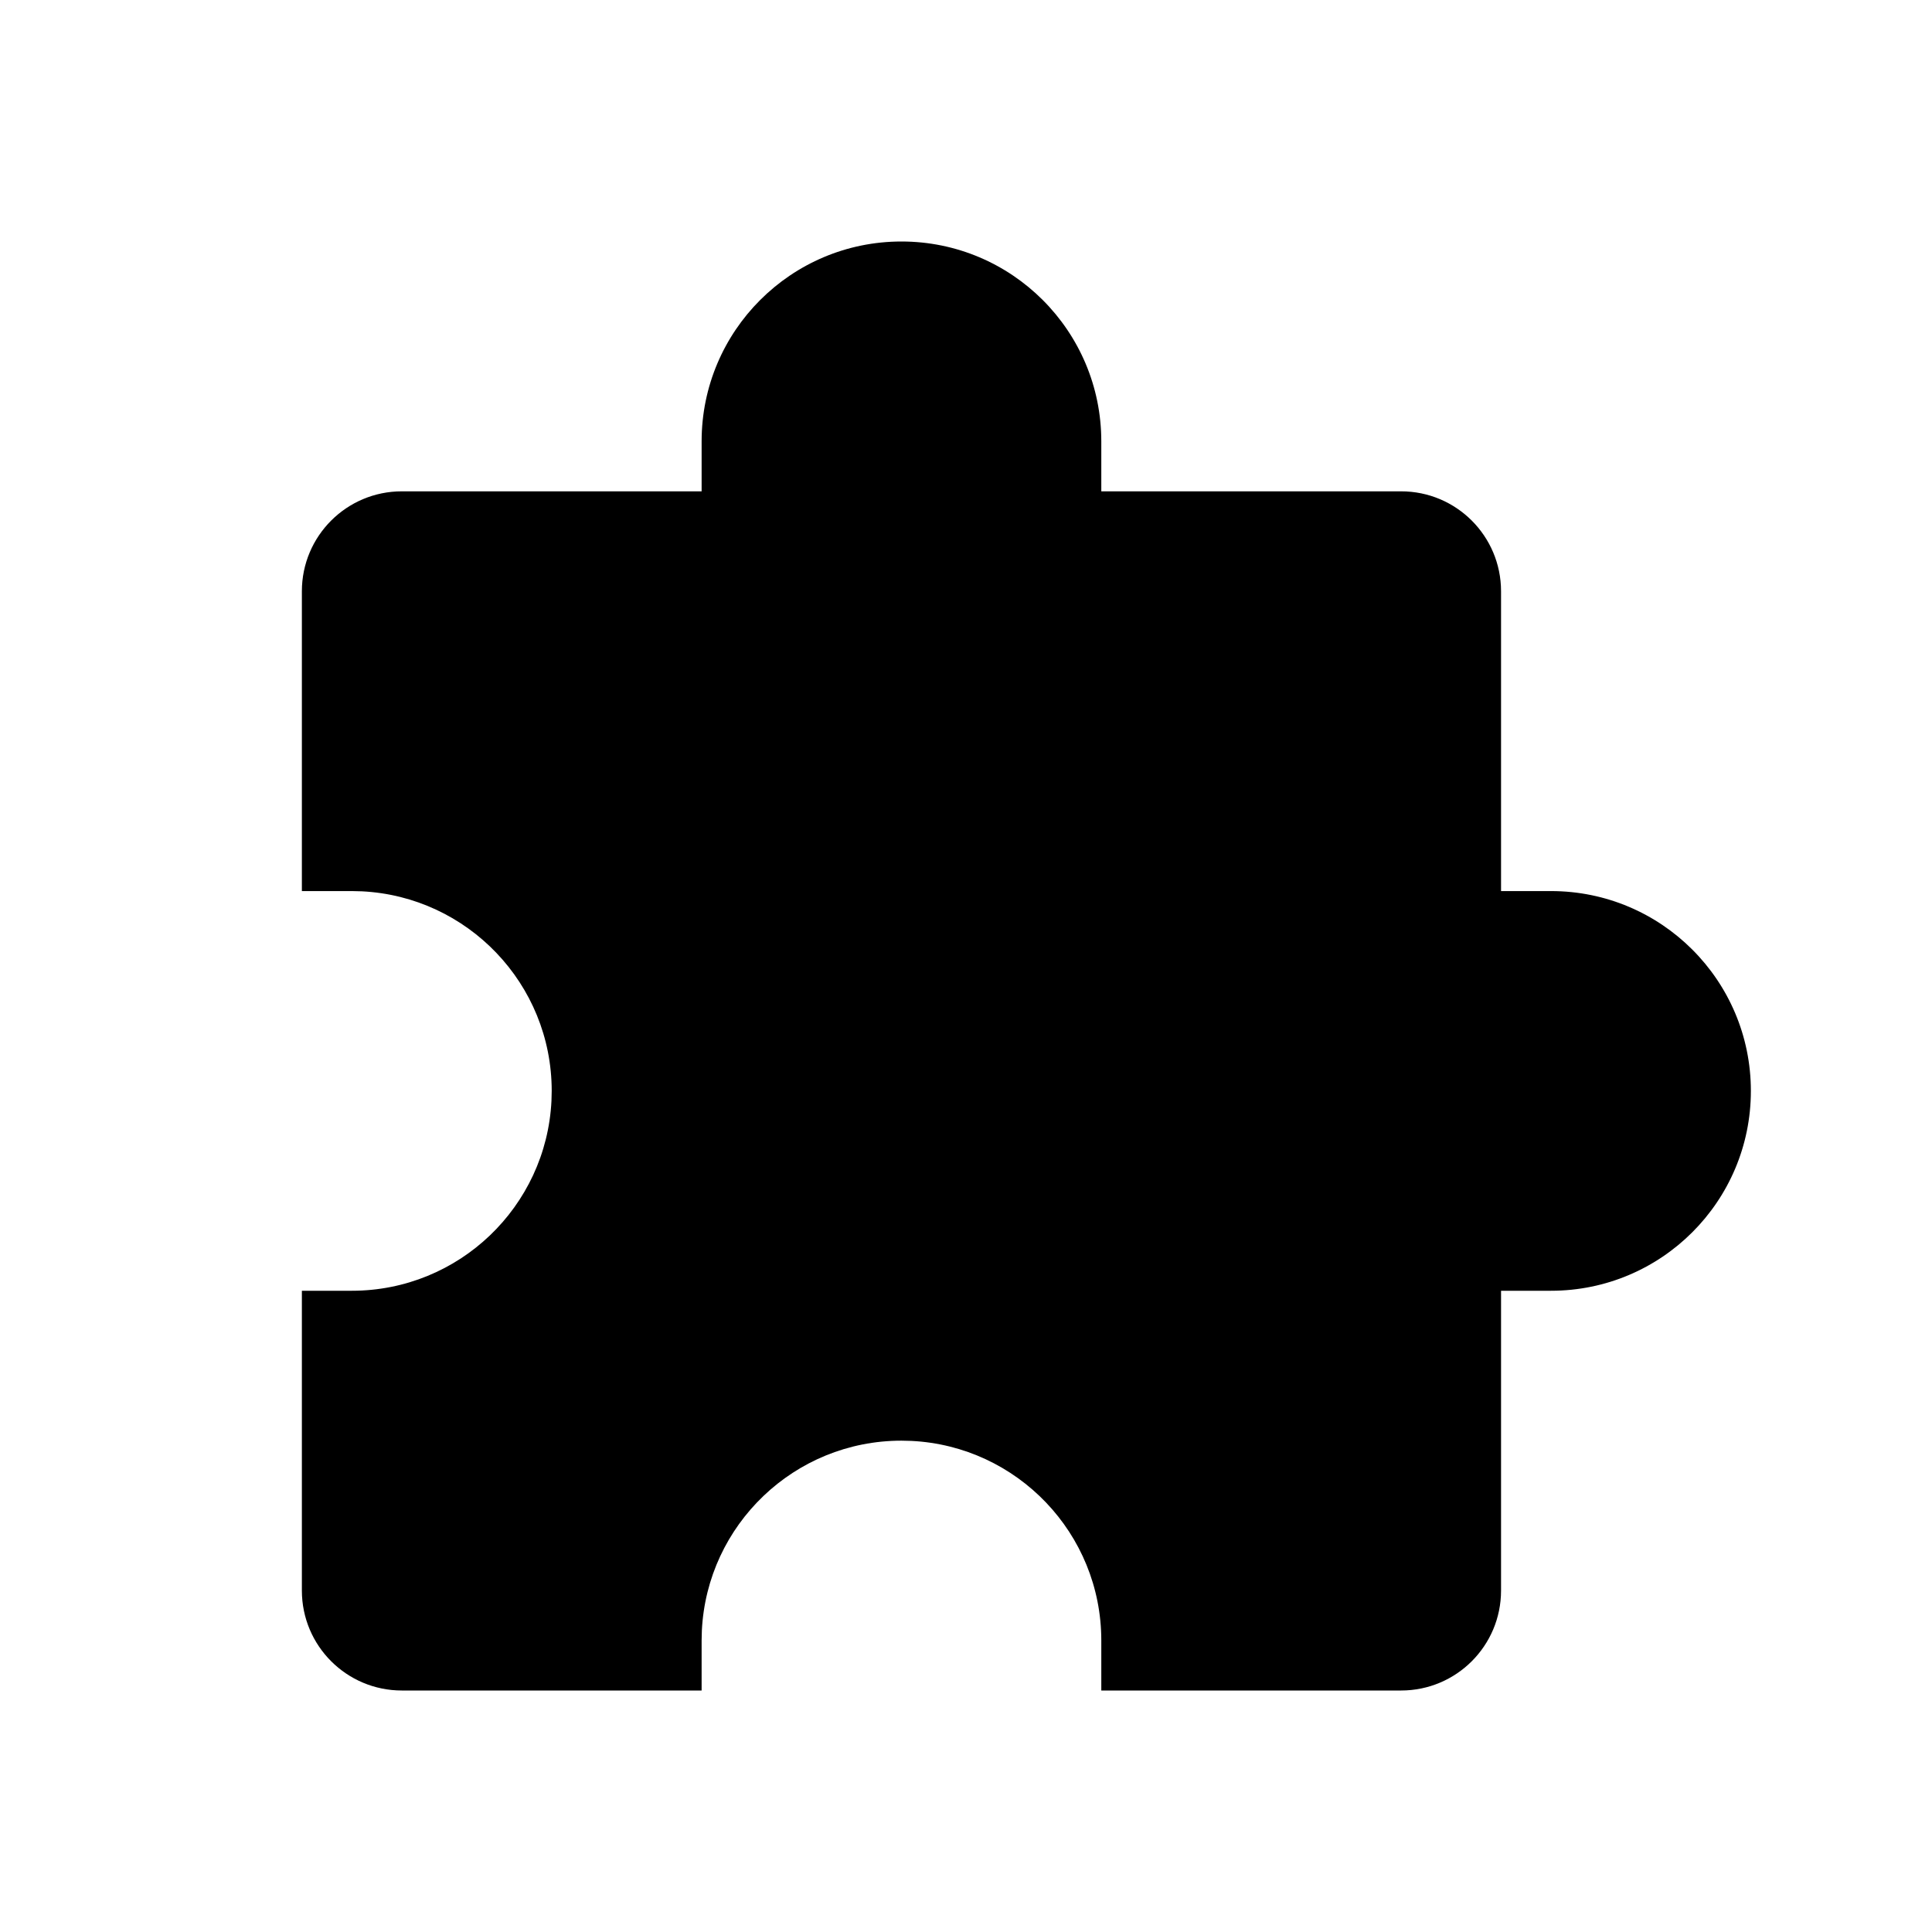
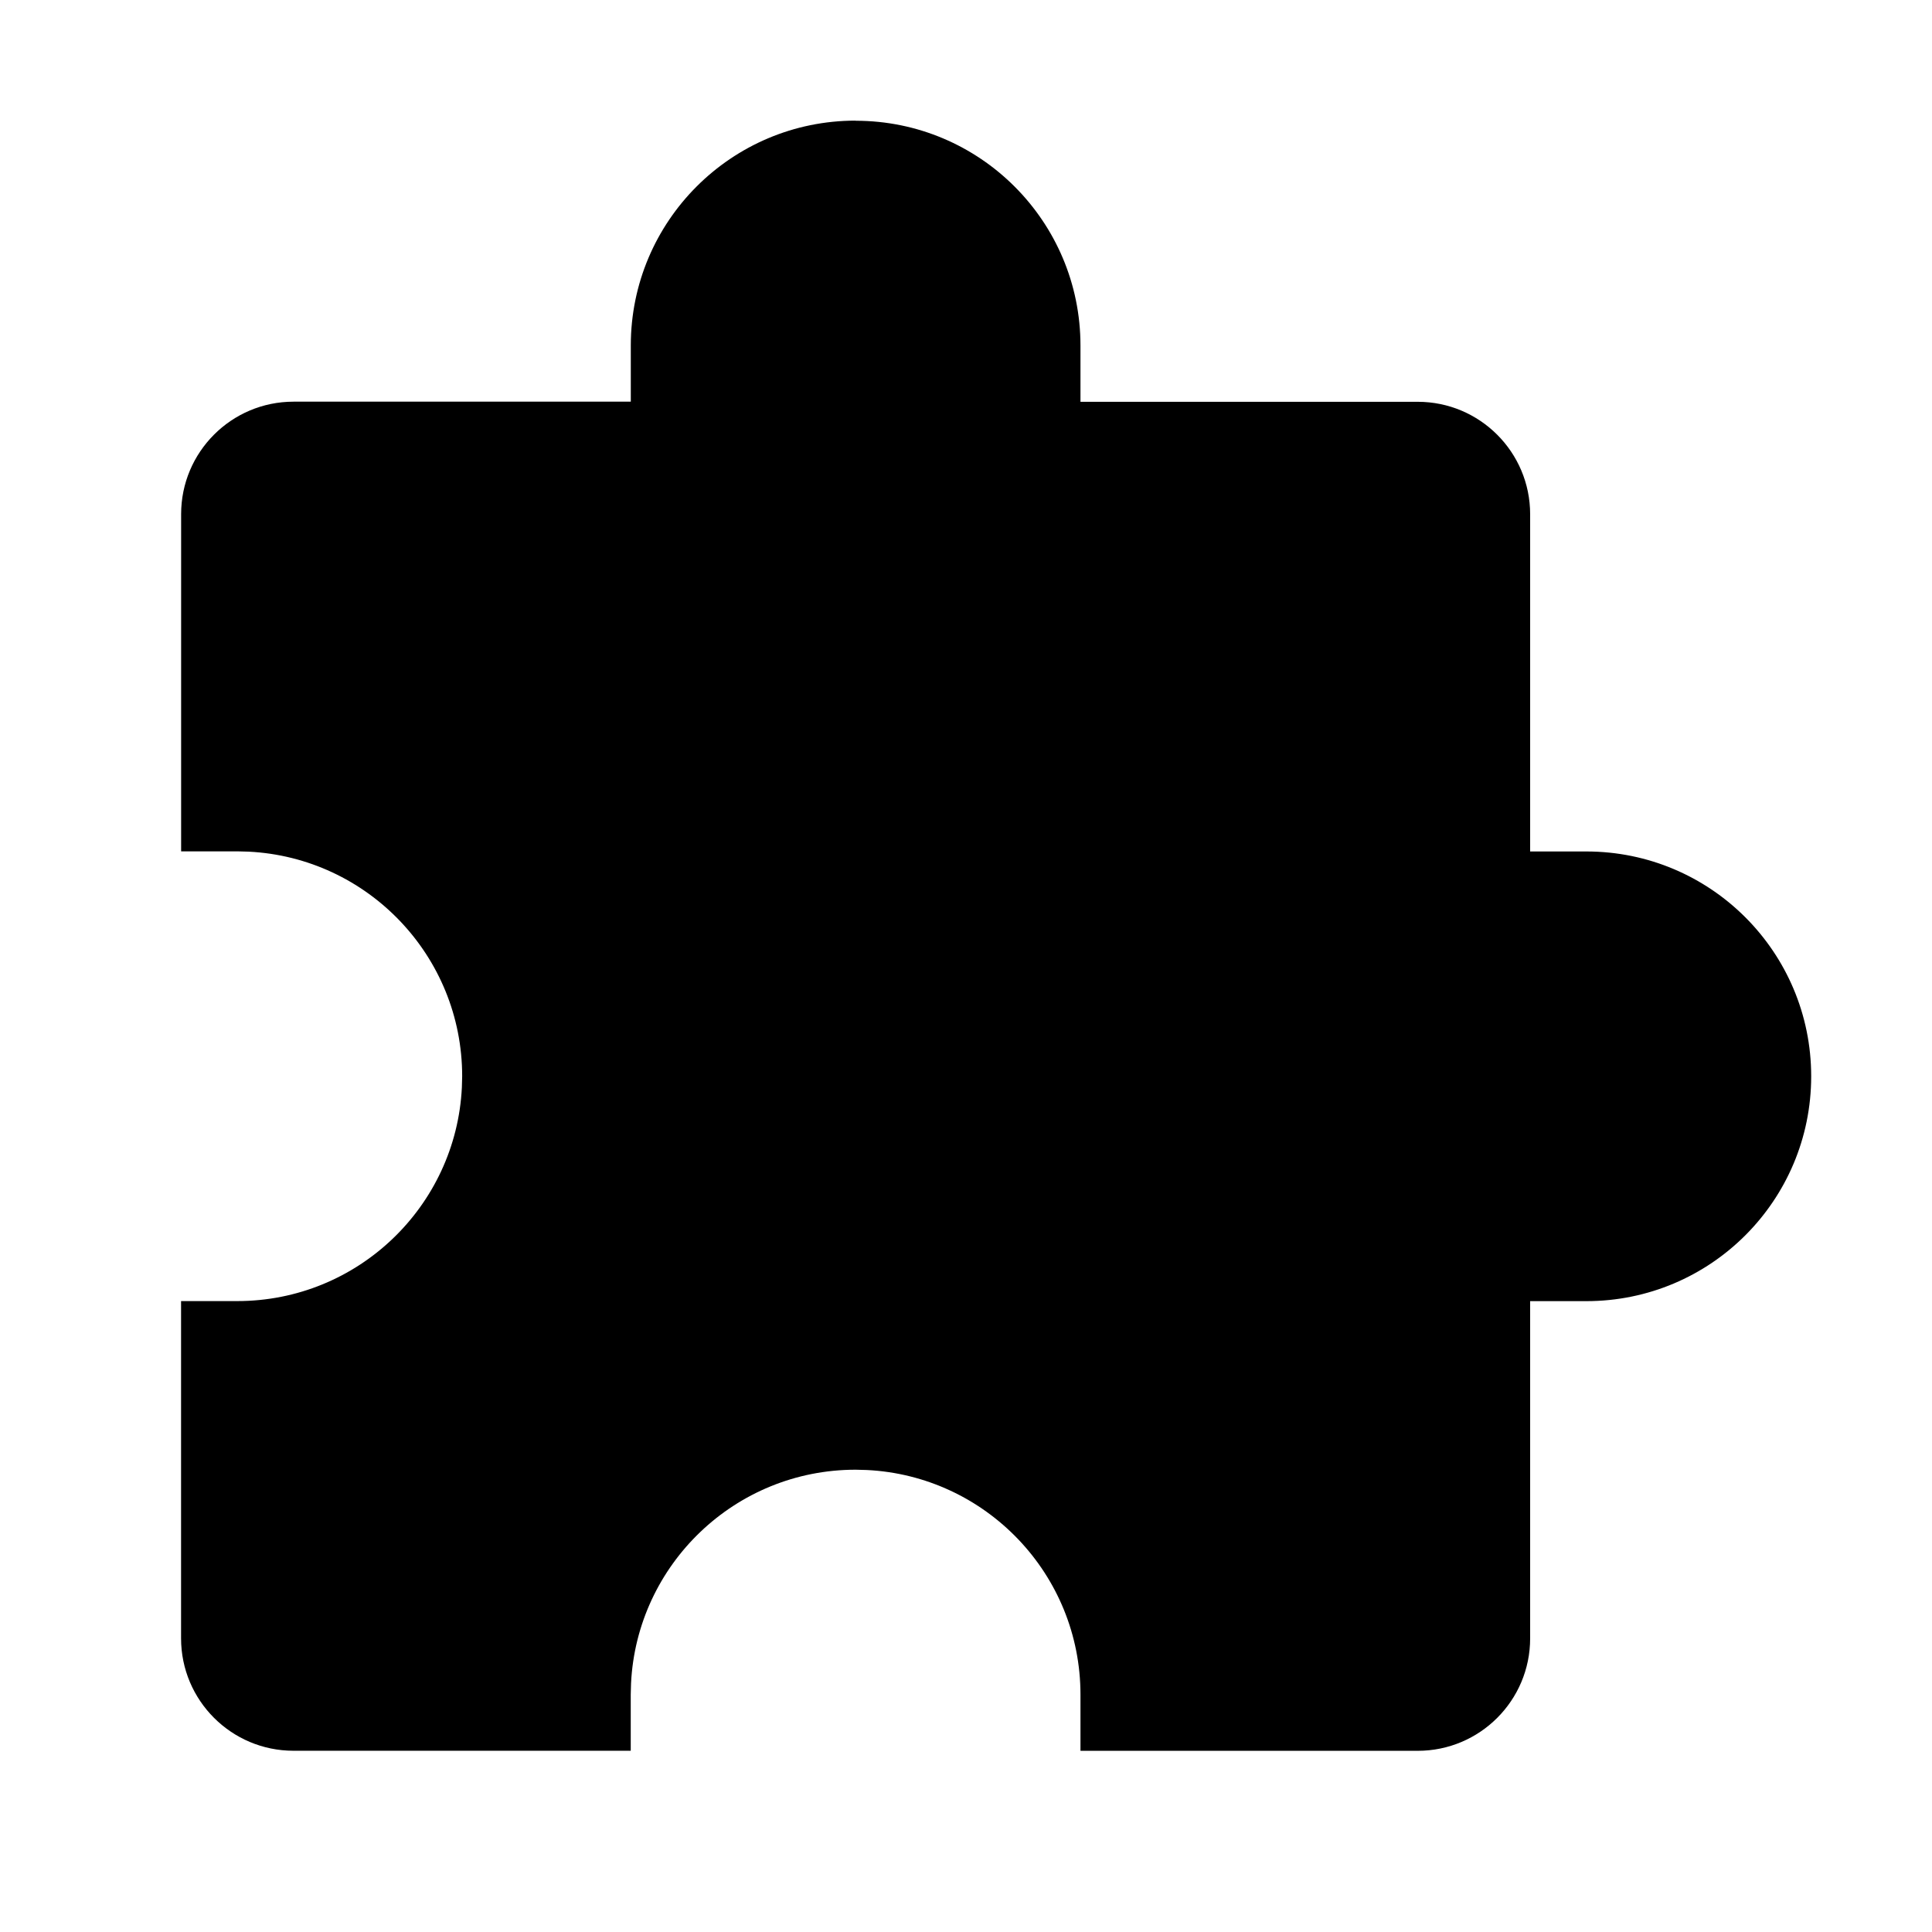
<svg xmlns="http://www.w3.org/2000/svg" viewBox="0 0 32 32" version="1.1">
-   <path d="M14.931 4c1.828 0 3.31 1.482 3.31 3.31v0.828h4.966c0.914 0 1.655 0.741 1.655 1.655v4.966h0.828c1.828 0 3.31 1.482 3.31 3.31s-1.482 3.31-3.31 3.31h-0.828v4.966c0 0.914-0.741 1.655-1.655 1.655h-4.966v-0.828c0-1.773-1.394-3.22-3.145-3.306l-0.165-0.004c-1.773 0-3.22 1.394-3.306 3.145l-0.004 0.165v0.828h-4.966c-0.914 0-1.655-0.741-1.655-1.655v-4.966h0.828c1.773 0 3.22-1.394 3.306-3.145l0.004-0.165c0-1.773-1.394-3.22-3.145-3.306l-0.165-0.004h-0.828v-4.966c0-0.914 0.741-1.655 1.655-1.655h4.966v-0.828c0-1.828 1.482-3.31 3.31-3.31z" />
+   <path d="M14.172 2c2.057 0 3.724 1.667 3.724 3.724v0.931h5.586c1.028 0 1.862 0.834 1.862 1.862v5.586h0.931c2.057 0 3.724 1.667 3.724 3.724s-1.667 3.724-3.724 3.724h-0.931v5.586c0 1.028-0.834 1.862-1.862 1.862h-5.586v-0.931c0-1.994-1.568-3.623-3.538-3.72l-0.186-0.005c-1.994 0-3.623 1.568-3.72 3.538l-0.005 0.186v0.931h-5.586c-1.028 0-1.862-0.834-1.862-1.862v-5.586h0.931c1.994 0 3.623-1.568 3.72-3.538l0.005-0.186c0-1.994-1.568-3.623-3.538-3.72l-0.186-0.005h-0.931v-5.586c0-1.028 0.834-1.862 1.862-1.862h5.586v-0.931c0-2.057 1.667-3.724 3.724-3.724z" />
</svg>
